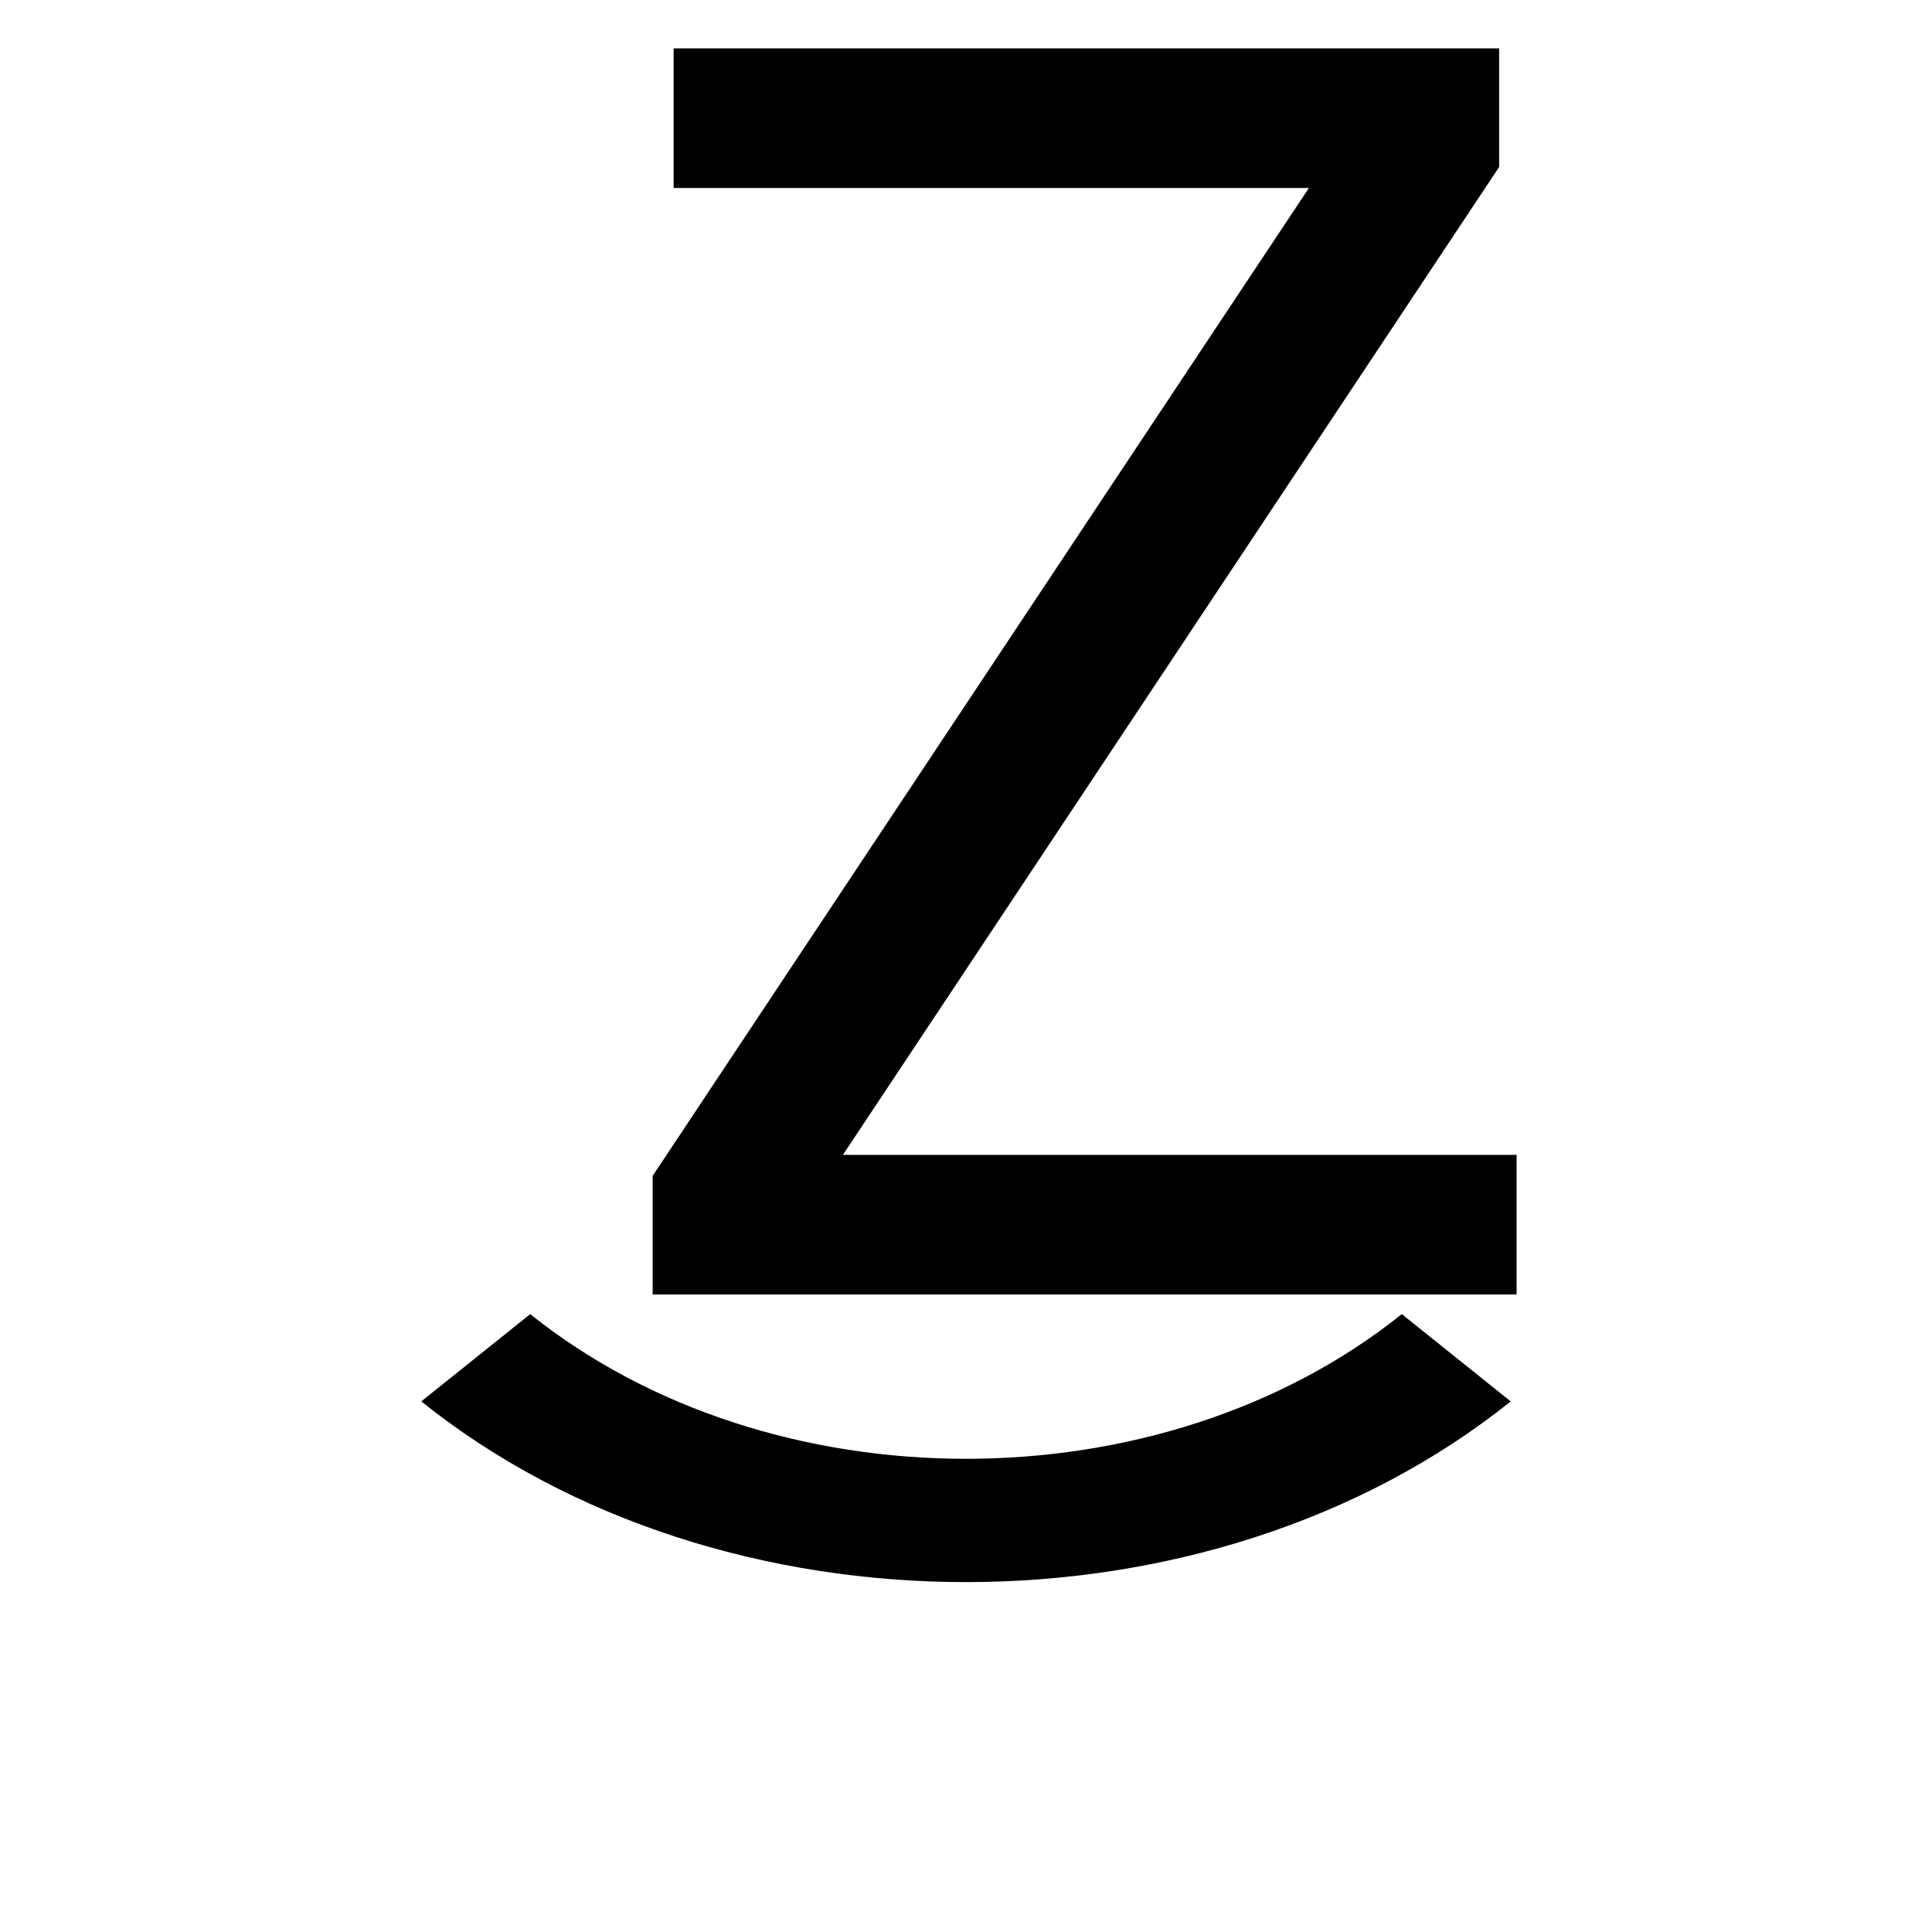
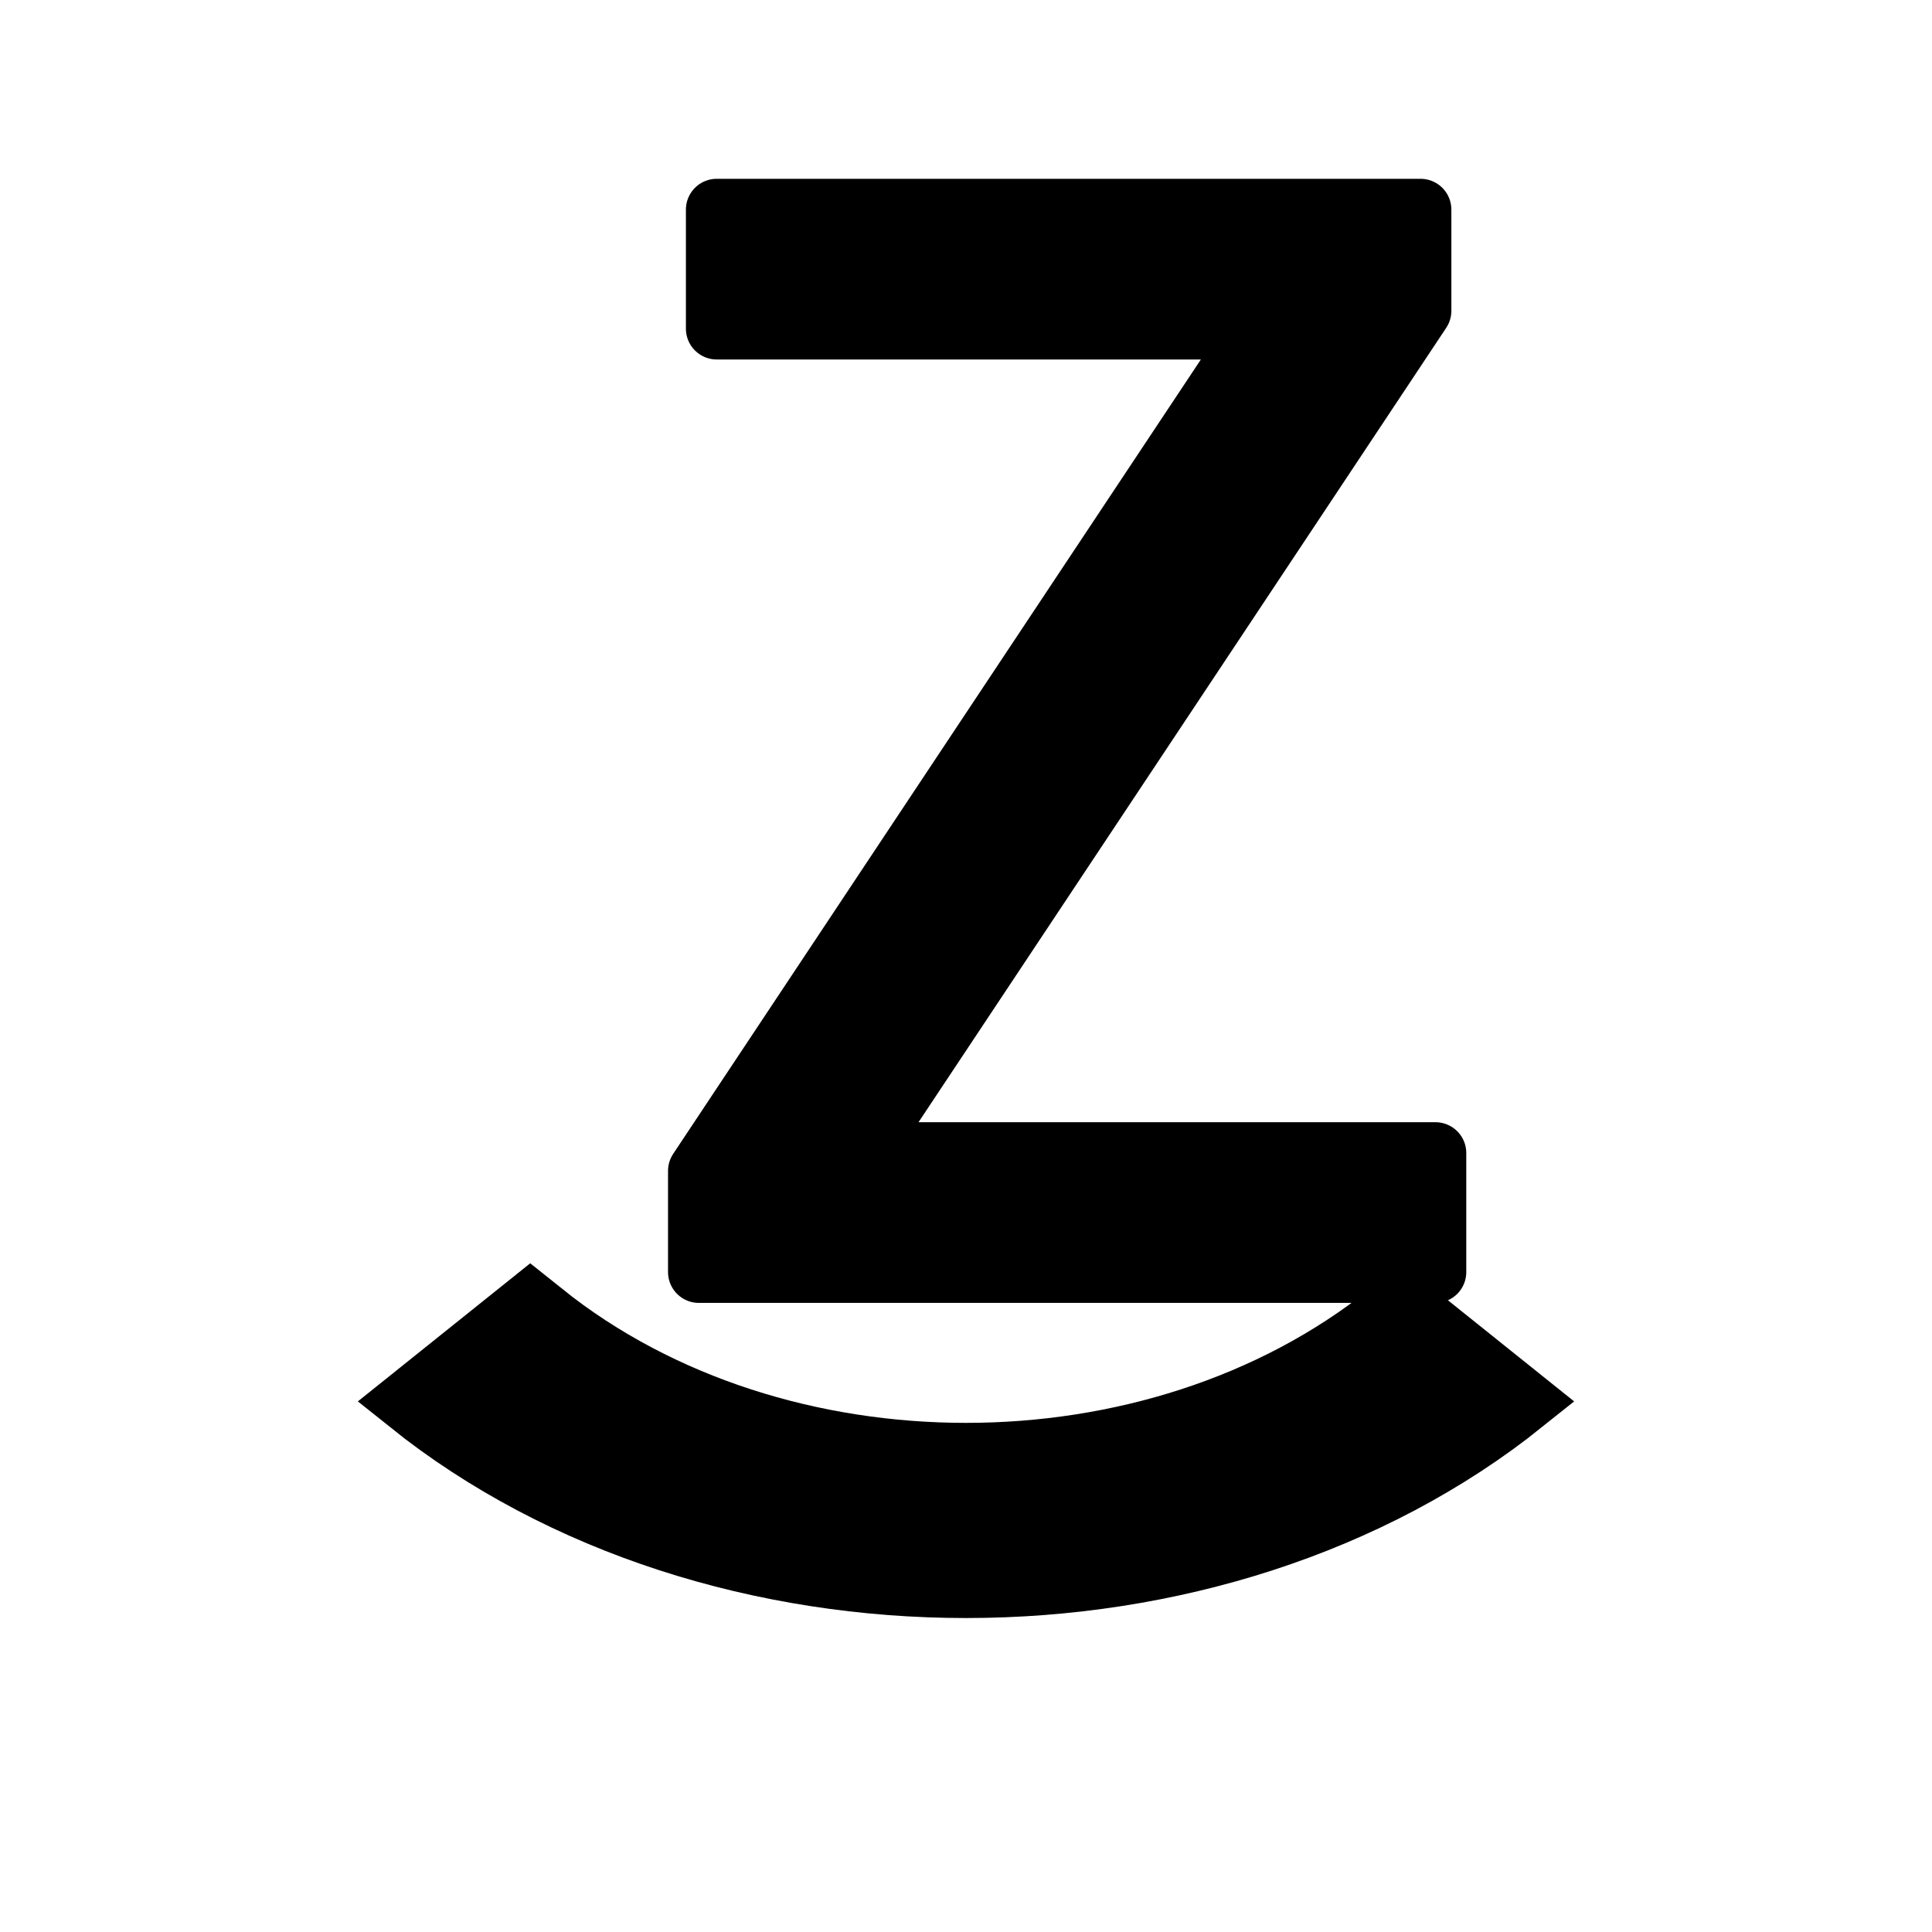
- <svg xmlns="http://www.w3.org/2000/svg" width="100%" height="100%" viewBox="0 0 2048 2048" version="1.1" xml:space="preserve" style="fill-rule:evenodd;clip-rule:evenodd;stroke-linejoin:round;stroke-miterlimit:2;">
+ <svg xmlns="http://www.w3.org/2000/svg" width="100%" height="100%" viewBox="0 0 2048 2048" version="1.1" xml:space="preserve" style="fill-rule:evenodd;clip-rule:evenodd;stroke-linecap:square;">
  <g id="document" transform="matrix(1,0,0,1,1024,1024)">
    <g transform="matrix(1,0,0,0.80127,0,73.3333)">
-       <path d="M-461.948,369.011L-577.434,484.497C-258.691,803.241 258.691,803.241 577.434,484.497L461.948,369.01C206.722,624.237 -206.722,624.237 -461.948,369.011Z" style="fill-rule:nonzero;" />
+       <path d="M-461.948,369.011L-577.434,484.497C-258.691,803.241 258.691,803.241 577.434,484.497L461.948,369.01C206.722,624.237 -206.722,624.237 -461.948,369.011Z" style="fill-rule:nonzero;stroke:black;stroke-width:95.07px;" />
    </g>
-     <g transform="matrix(3.2697,0,0,3.2697,-1108.94,-1529.9)">
+     <g transform="matrix(2.78774,0,0,2.78774,-945.481,-1276.84)">
      <g transform="matrix(565.825,0,0,565.825,465.832,574.406)">
            </g>
-       <text x="216.073px" y="574.406px" style="font-family:'Gabriola', fantasy;font-size:565.825px;">Z</text>
+       <text x="216.073px" y="574.406px" style="font-family:'Gabriola', fantasy;font-size:565.825px;stroke:black;stroke-width:23.44px;stroke-linecap:butt;stroke-linejoin:round;stroke-miterlimit:2;">Z</text>
    </g>
  </g>
</svg>
